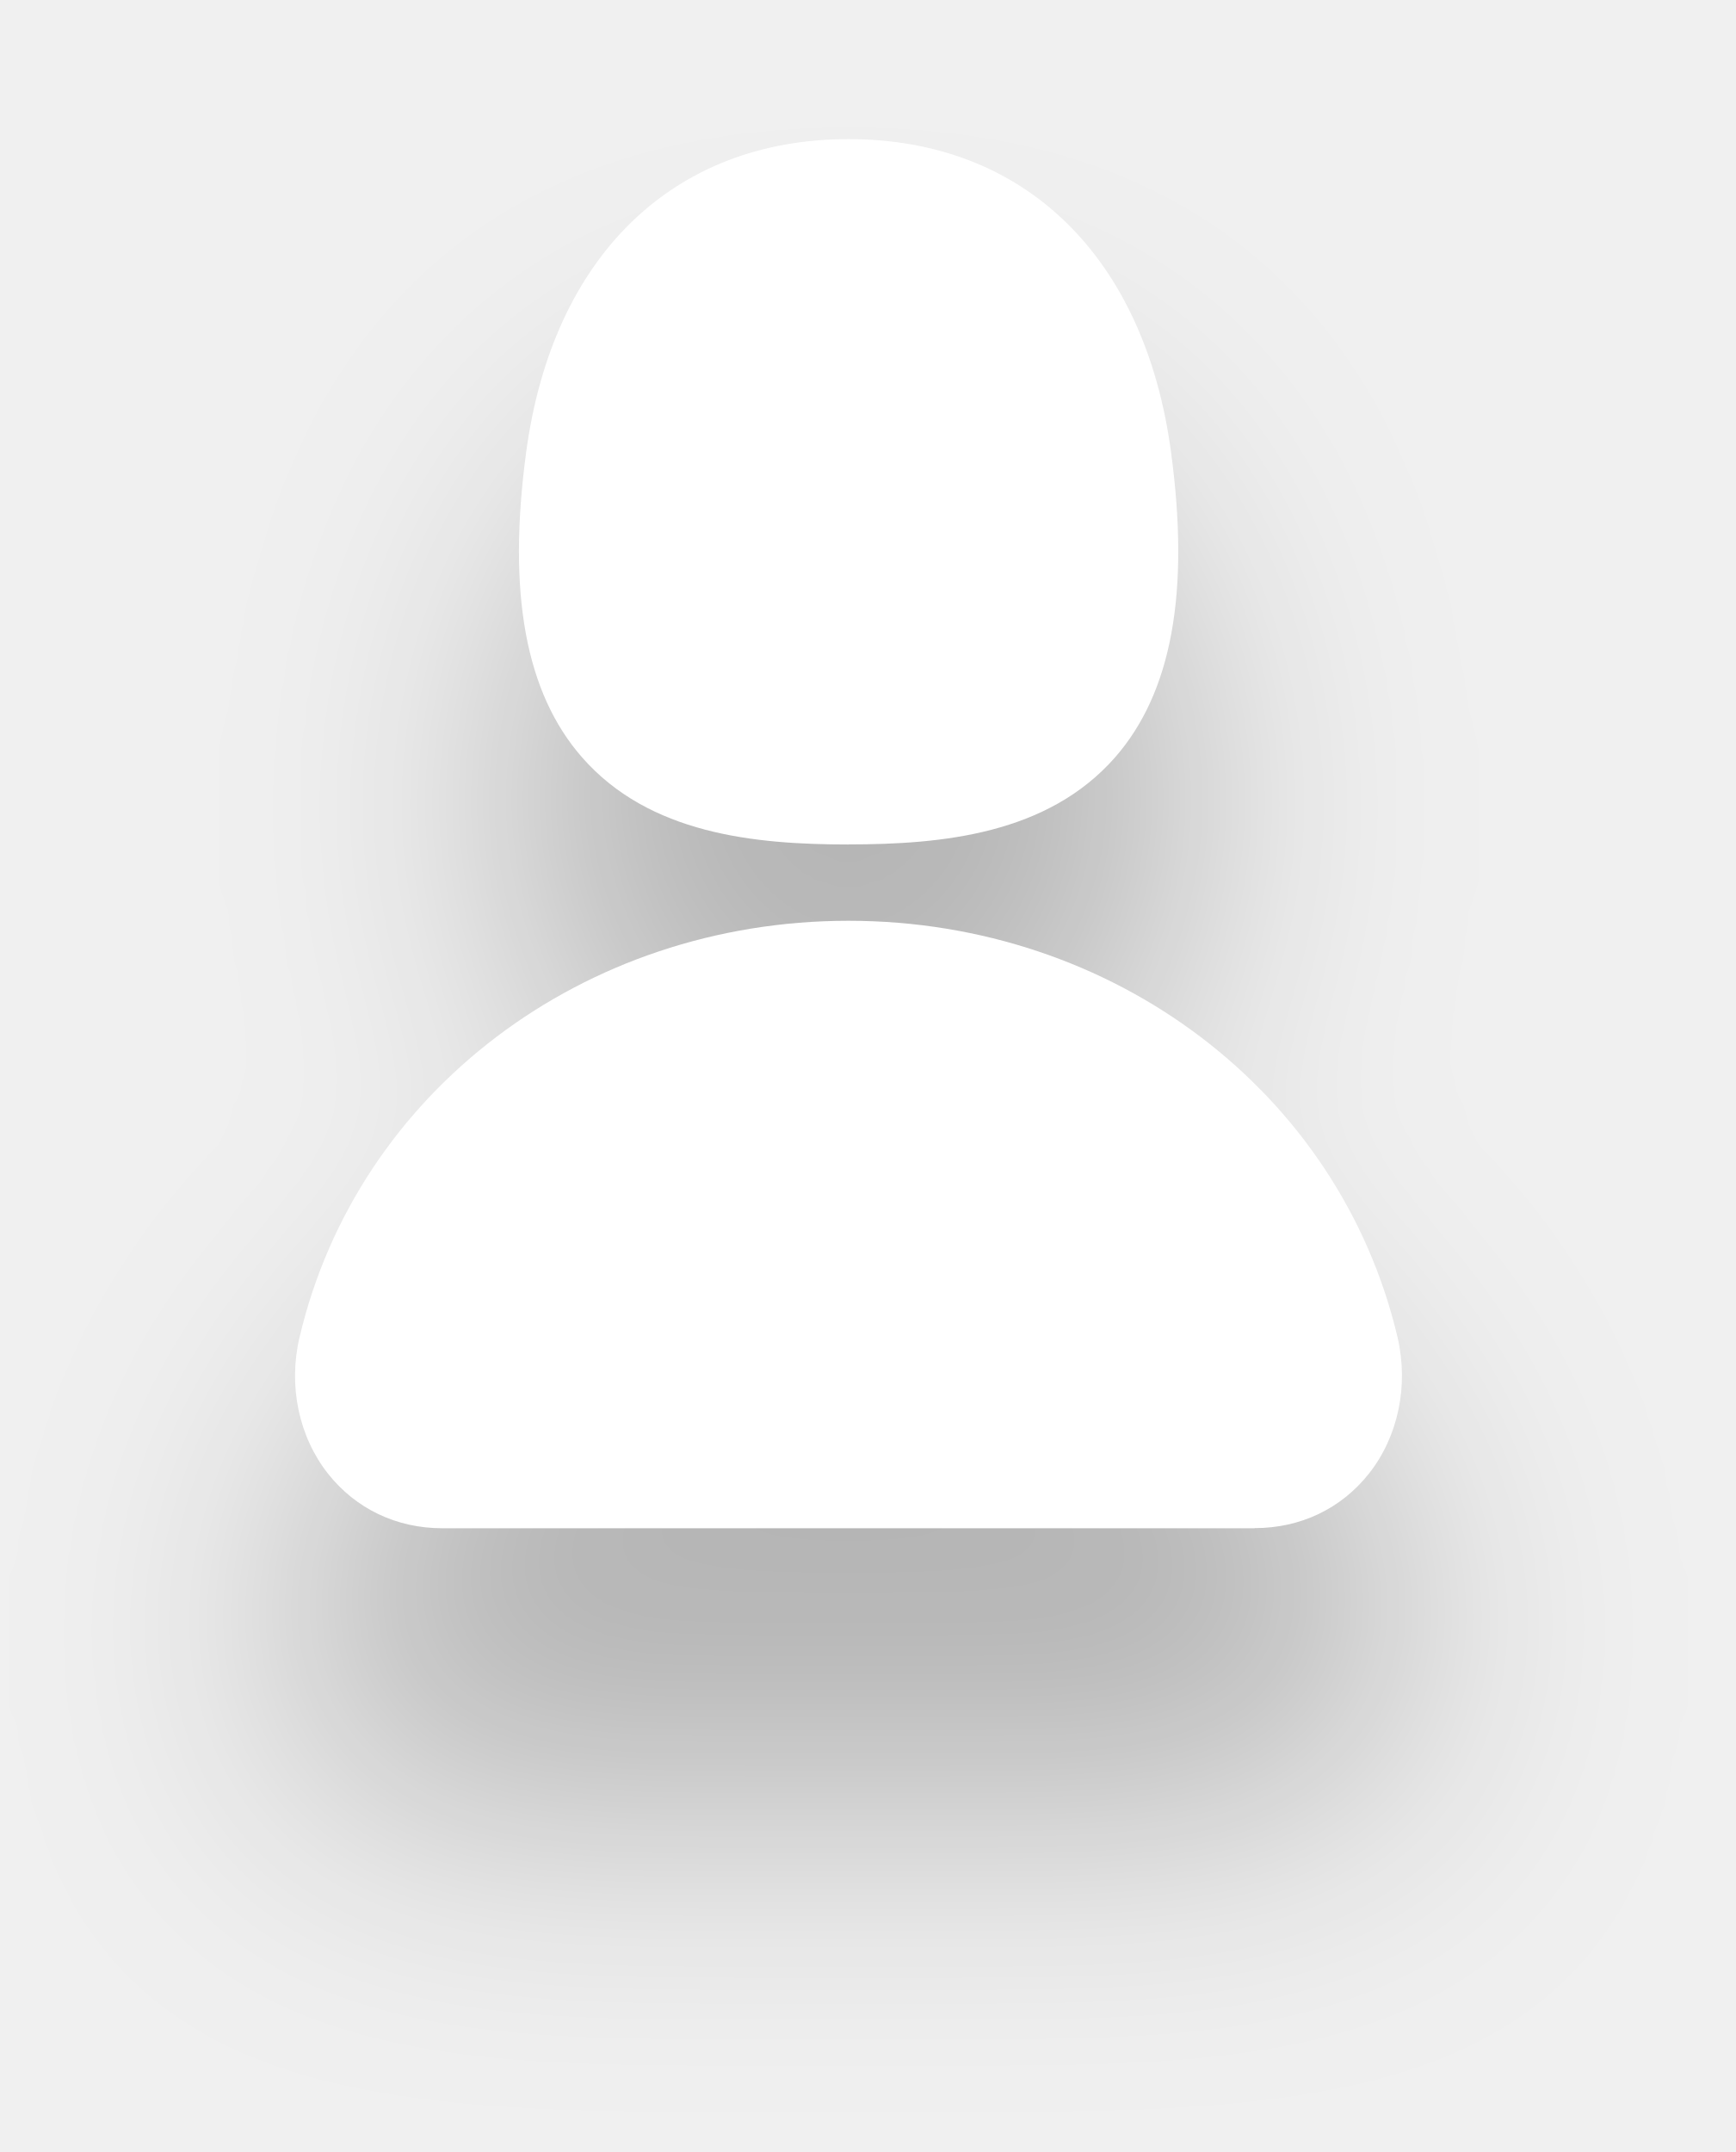
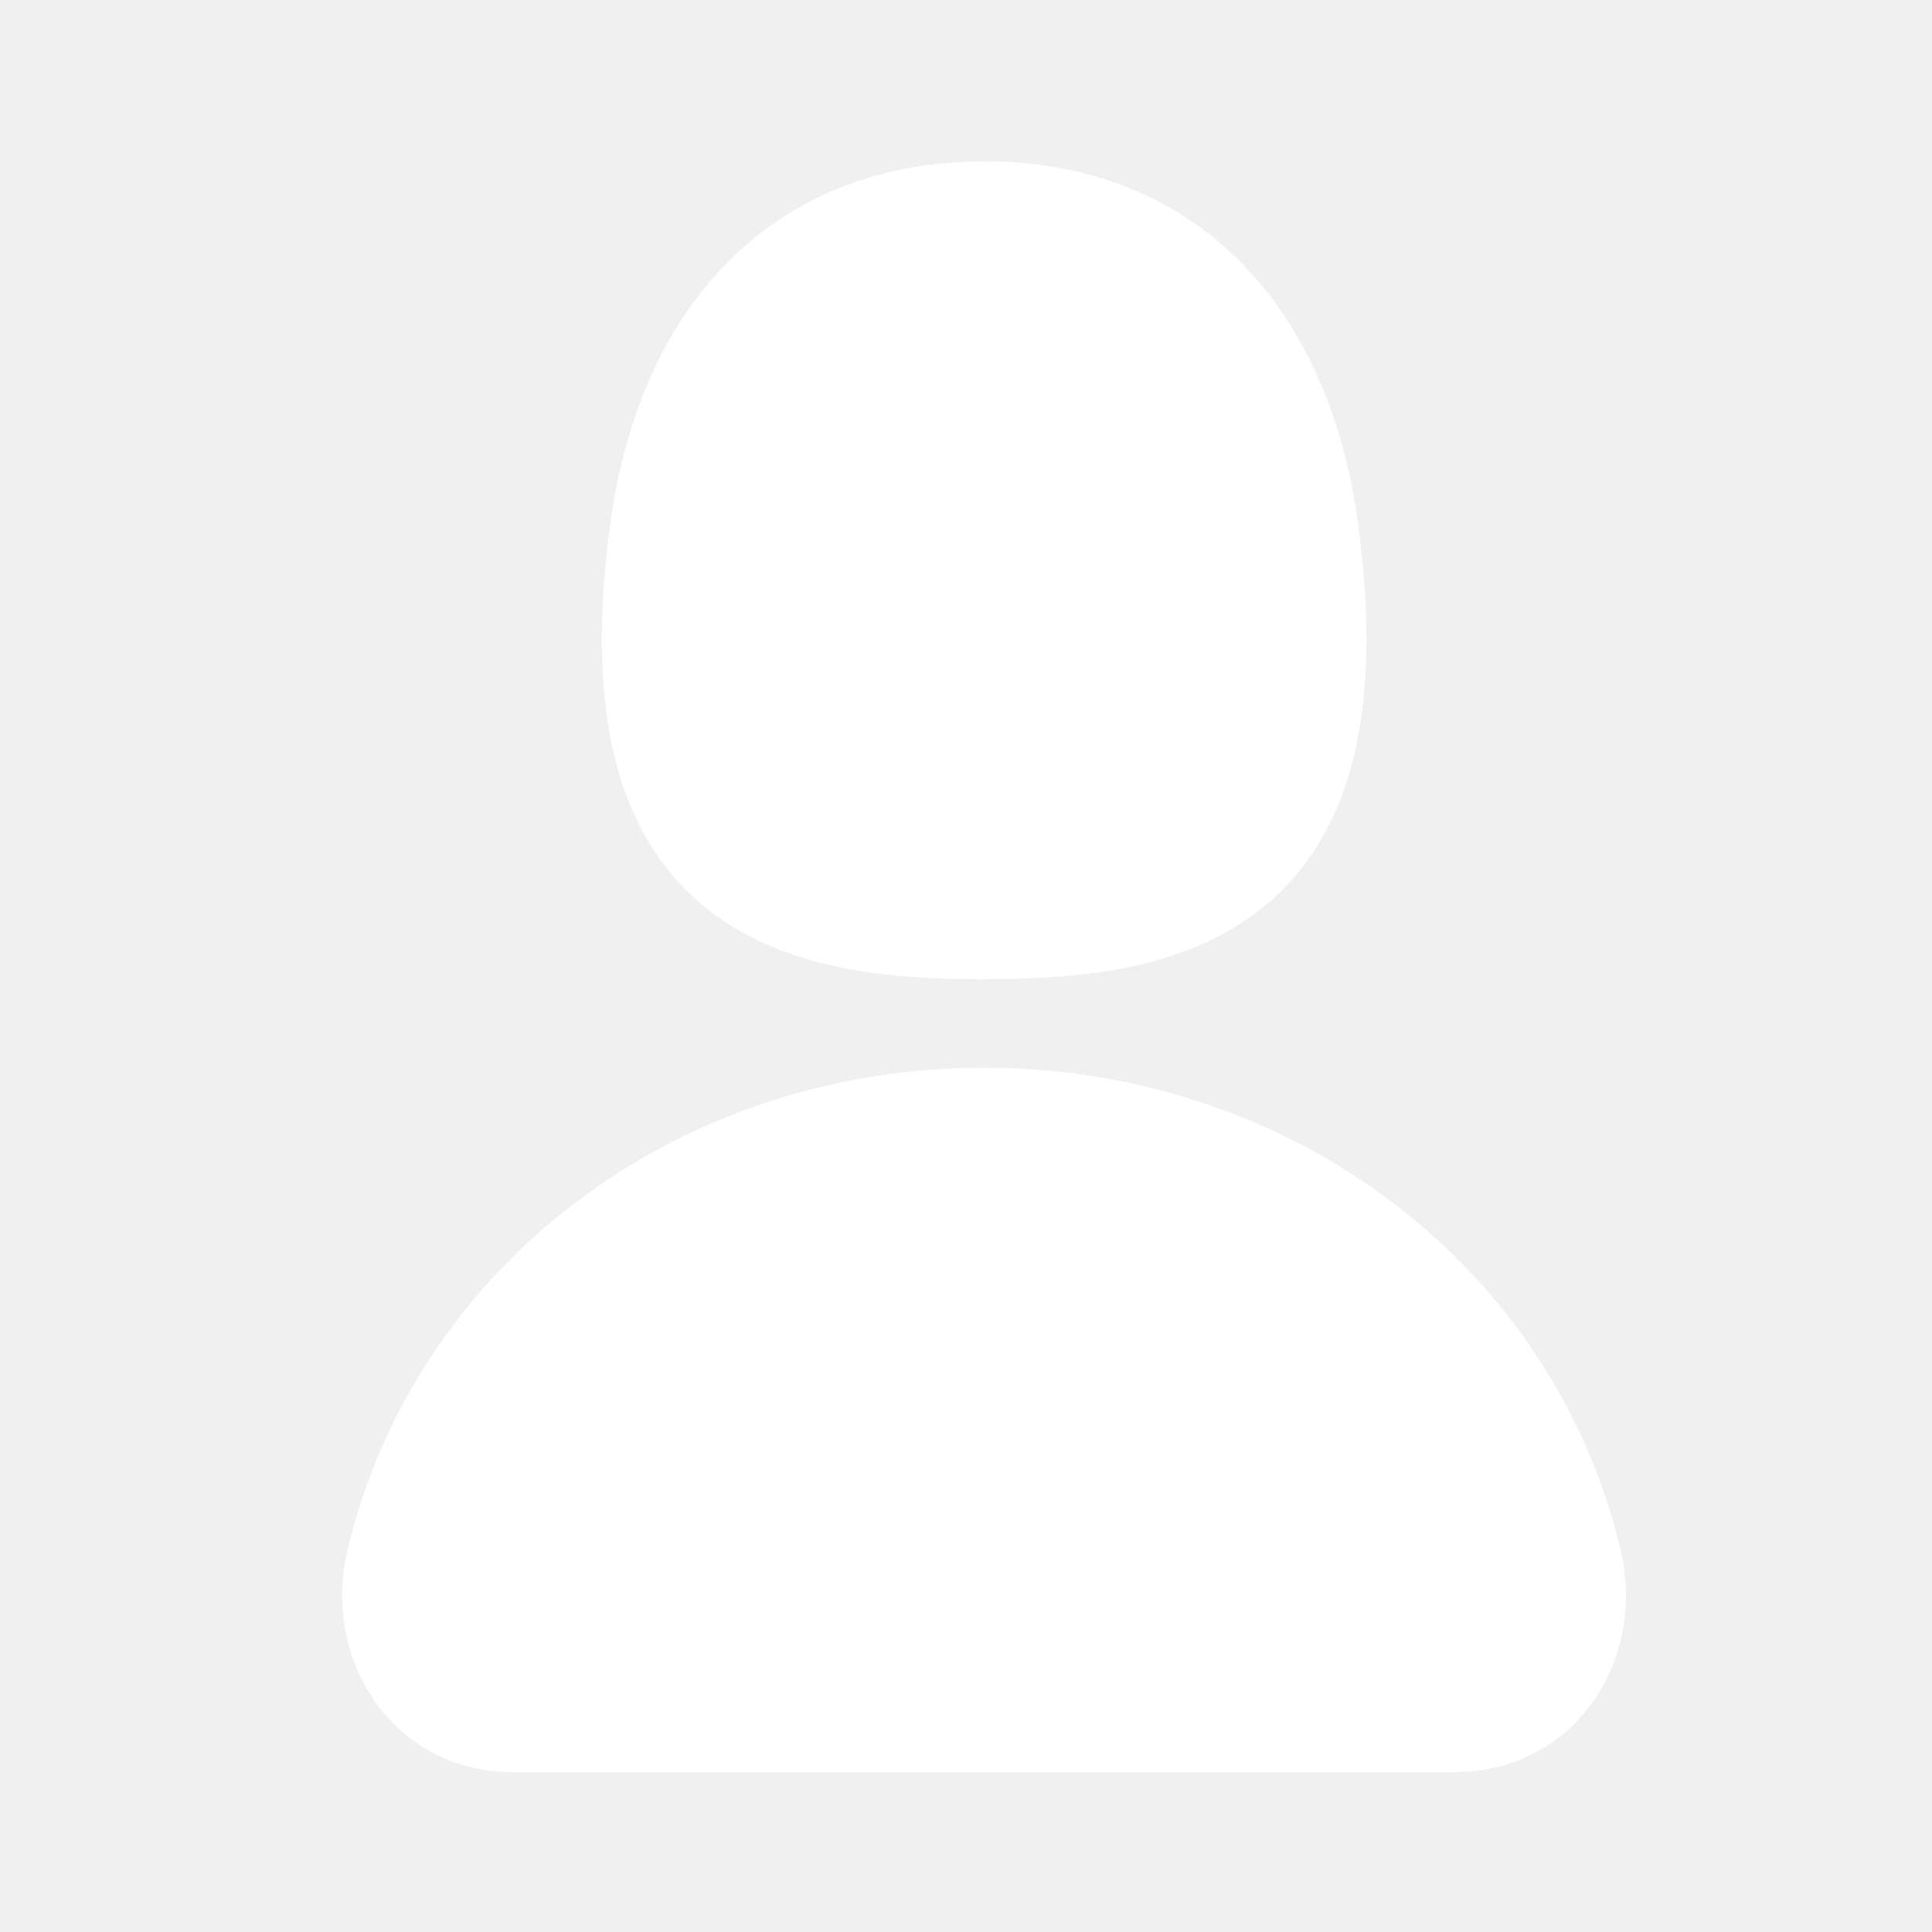
- <svg xmlns="http://www.w3.org/2000/svg" width="25" height="31" viewBox="0 0 25 31" fill="none">
-   <g filter="url(#filter0_d)">
-     <path d="M12.225 12.165C10.869 12.165 9.353 12.015 8.385 10.909C7.571 9.979 7.308 8.541 7.58 6.517C7.96 3.691 9.696 2.004 12.226 2.004C14.756 2.004 16.493 3.691 16.872 6.517C17.144 8.541 16.88 9.977 16.066 10.909C15.096 12.015 13.581 12.164 12.226 12.164L12.225 12.165ZM18.074 22.015H6.376C5.713 22.015 5.126 21.735 4.726 21.229C4.304 20.695 4.15 19.959 4.316 19.261C5.15 15.731 8.402 13.264 12.224 13.264C16.046 13.264 19.298 15.73 20.134 19.261C20.298 19.959 20.144 20.695 19.722 21.228C19.322 21.733 18.737 22.013 18.074 22.013V22.015Z" fill="white" />
-   </g>
-   <defs>
-     <filter id="filter0_d" x="-4" y="0" width="32" height="32" filterUnits="userSpaceOnUse" color-interpolation-filters="sRGB">
-       <feFlood flood-opacity="0" result="BackgroundImageFix" />
-       <feColorMatrix in="SourceAlpha" type="matrix" values="0 0 0 0 0 0 0 0 0 0 0 0 0 0 0 0 0 0 127 0" />
-       <feOffset dy="4" />
-       <feGaussianBlur stdDeviation="2" />
-       <feColorMatrix type="matrix" values="0 0 0 0 0 0 0 0 0 0 0 0 0 0 0 0 0 0 0.25 0" />
-       <feBlend mode="normal" in2="BackgroundImageFix" result="effect1_dropShadow" />
-       <feBlend mode="normal" in="SourceGraphic" in2="effect1_dropShadow" result="shape" />
-     </filter>
-   </defs>
+ <svg xmlns="http://www.w3.org/2000/svg" width="24" height="24" viewBox="0 0 24 24" fill="none">
+   <path d="M12.225 12.165C10.869 12.165 9.353 12.015 8.385 10.909C7.571 9.979 7.308 8.541 7.58 6.517C7.96 3.691 9.696 2.004 12.226 2.004C14.756 2.004 16.493 3.691 16.872 6.517C17.144 8.541 16.88 9.977 16.066 10.909C15.096 12.015 13.581 12.164 12.226 12.164L12.225 12.165ZM18.074 22.015H6.376C5.713 22.015 5.126 21.735 4.726 21.229C4.304 20.695 4.15 19.959 4.316 19.261C5.15 15.731 8.402 13.264 12.224 13.264C16.046 13.264 19.298 15.73 20.134 19.261C20.298 19.959 20.144 20.695 19.722 21.228C19.322 21.733 18.737 22.013 18.074 22.013V22.015Z" fill="white" />
</svg>
